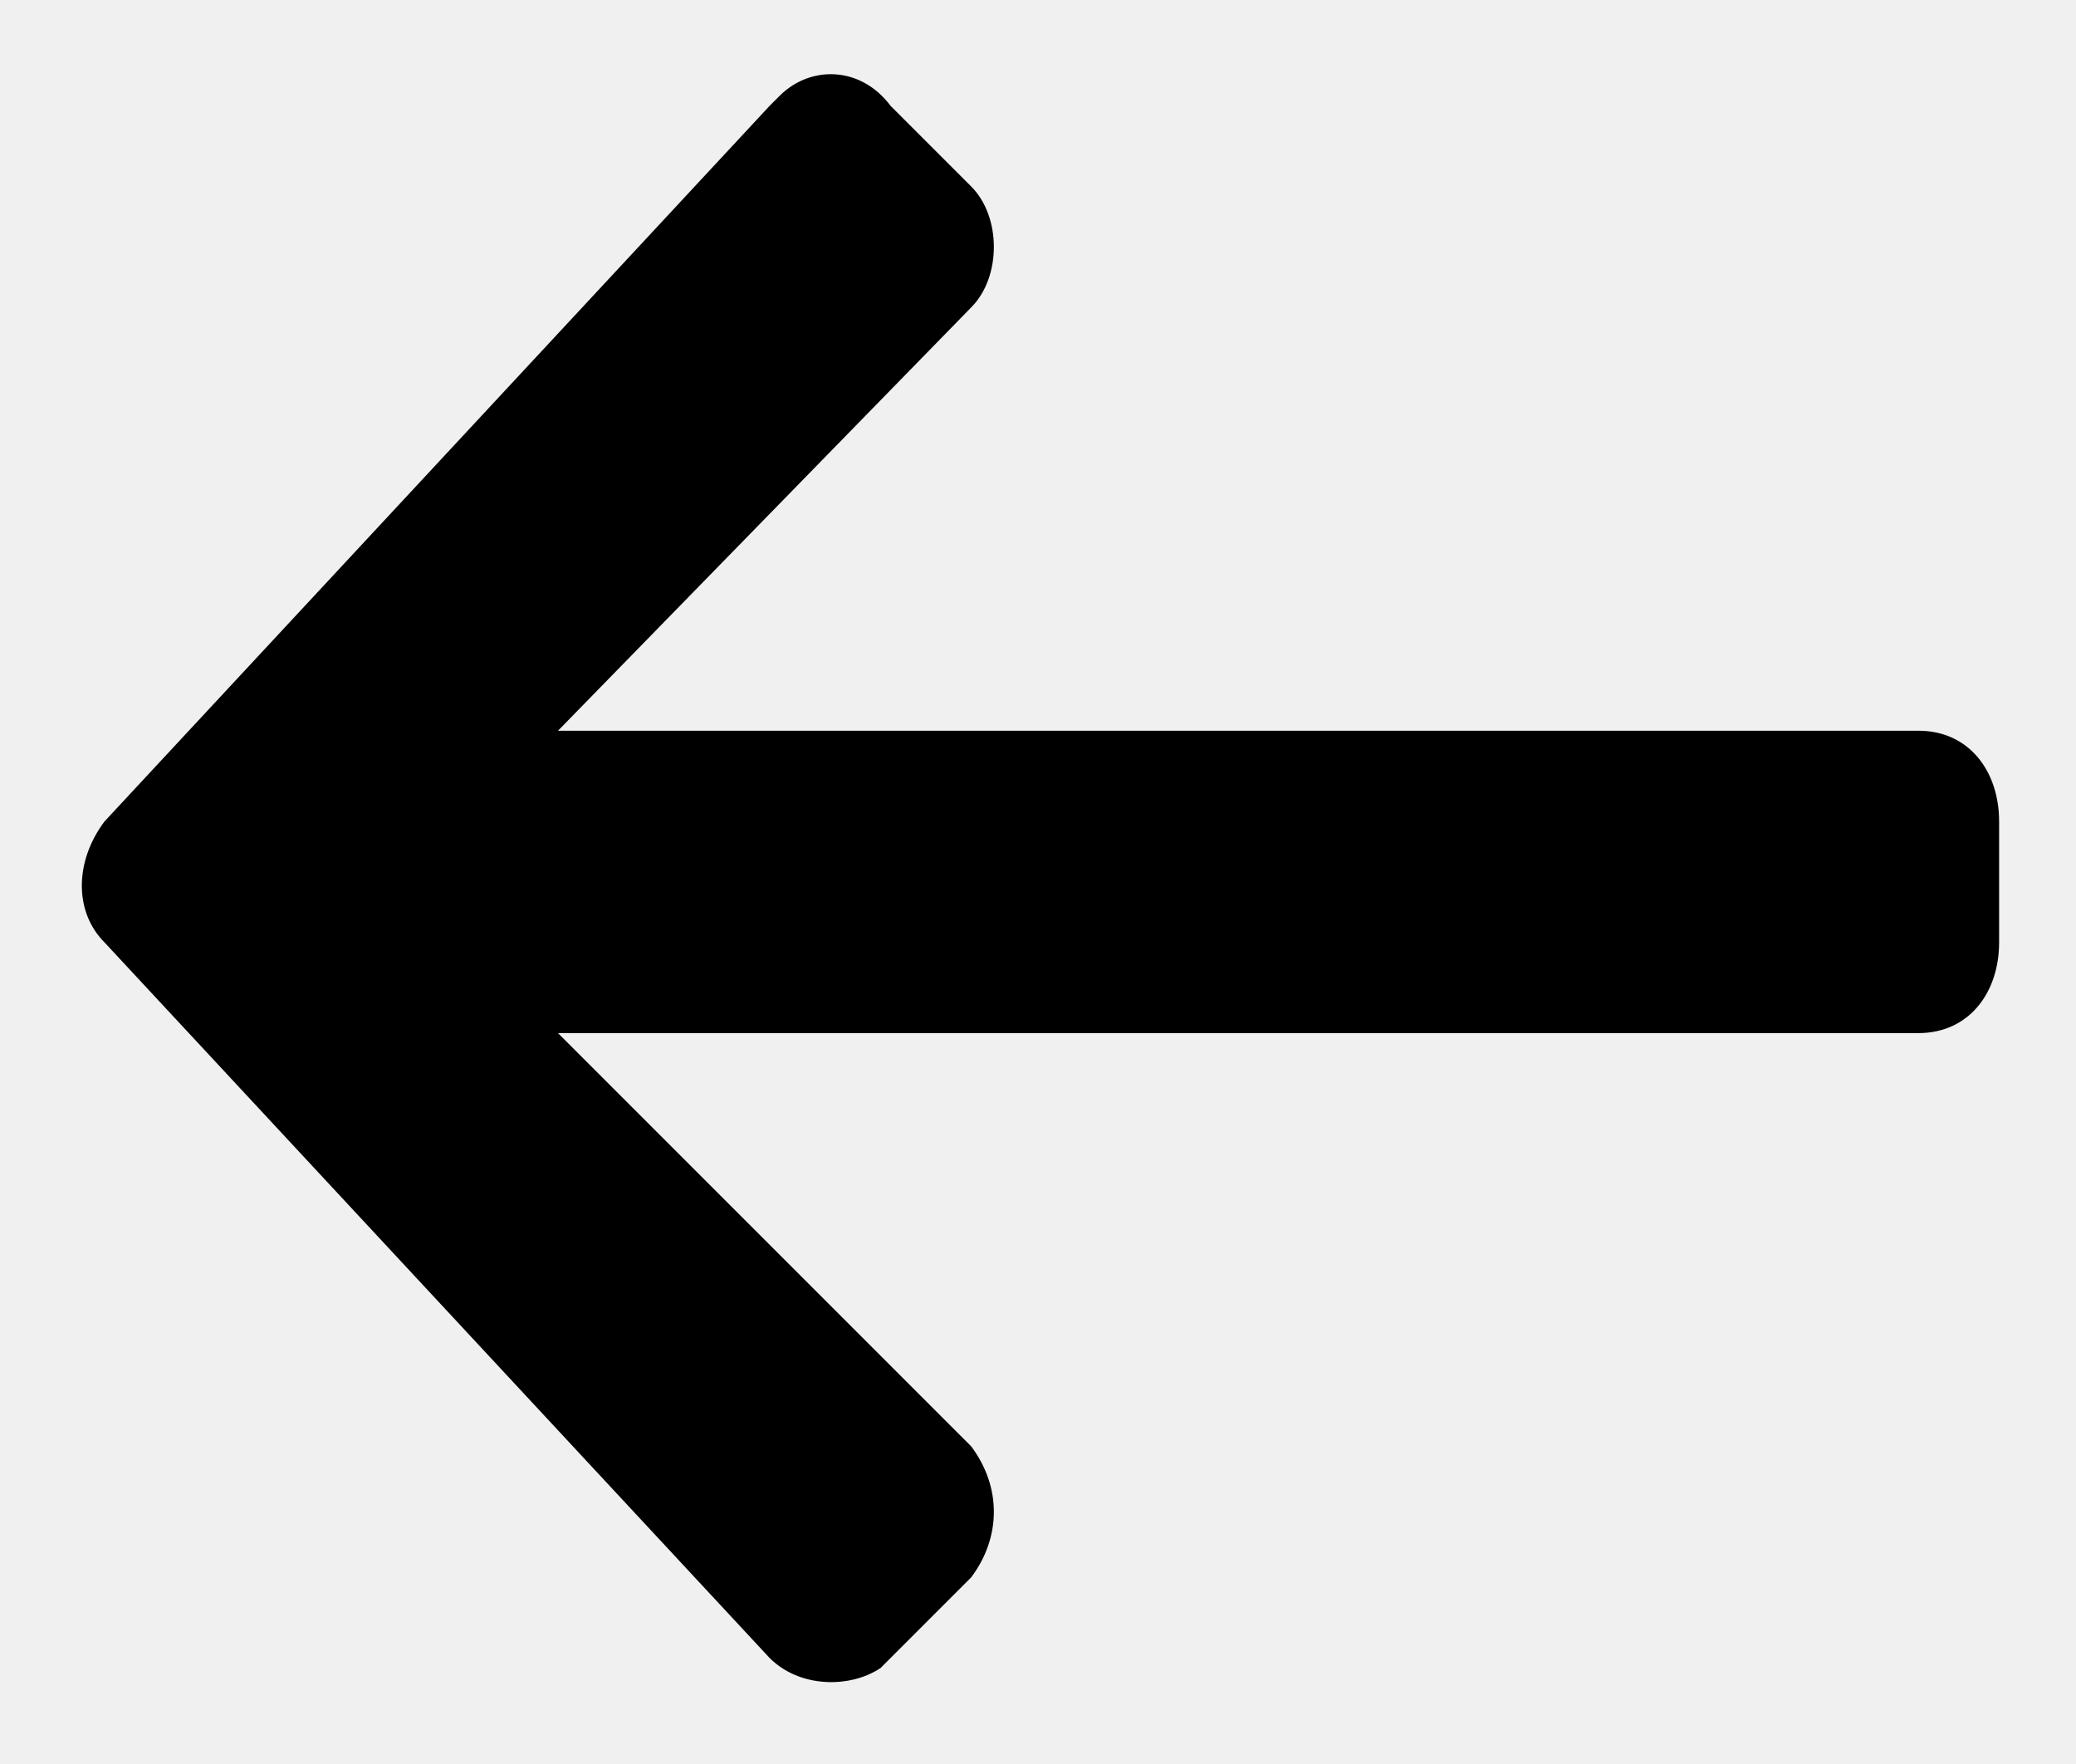
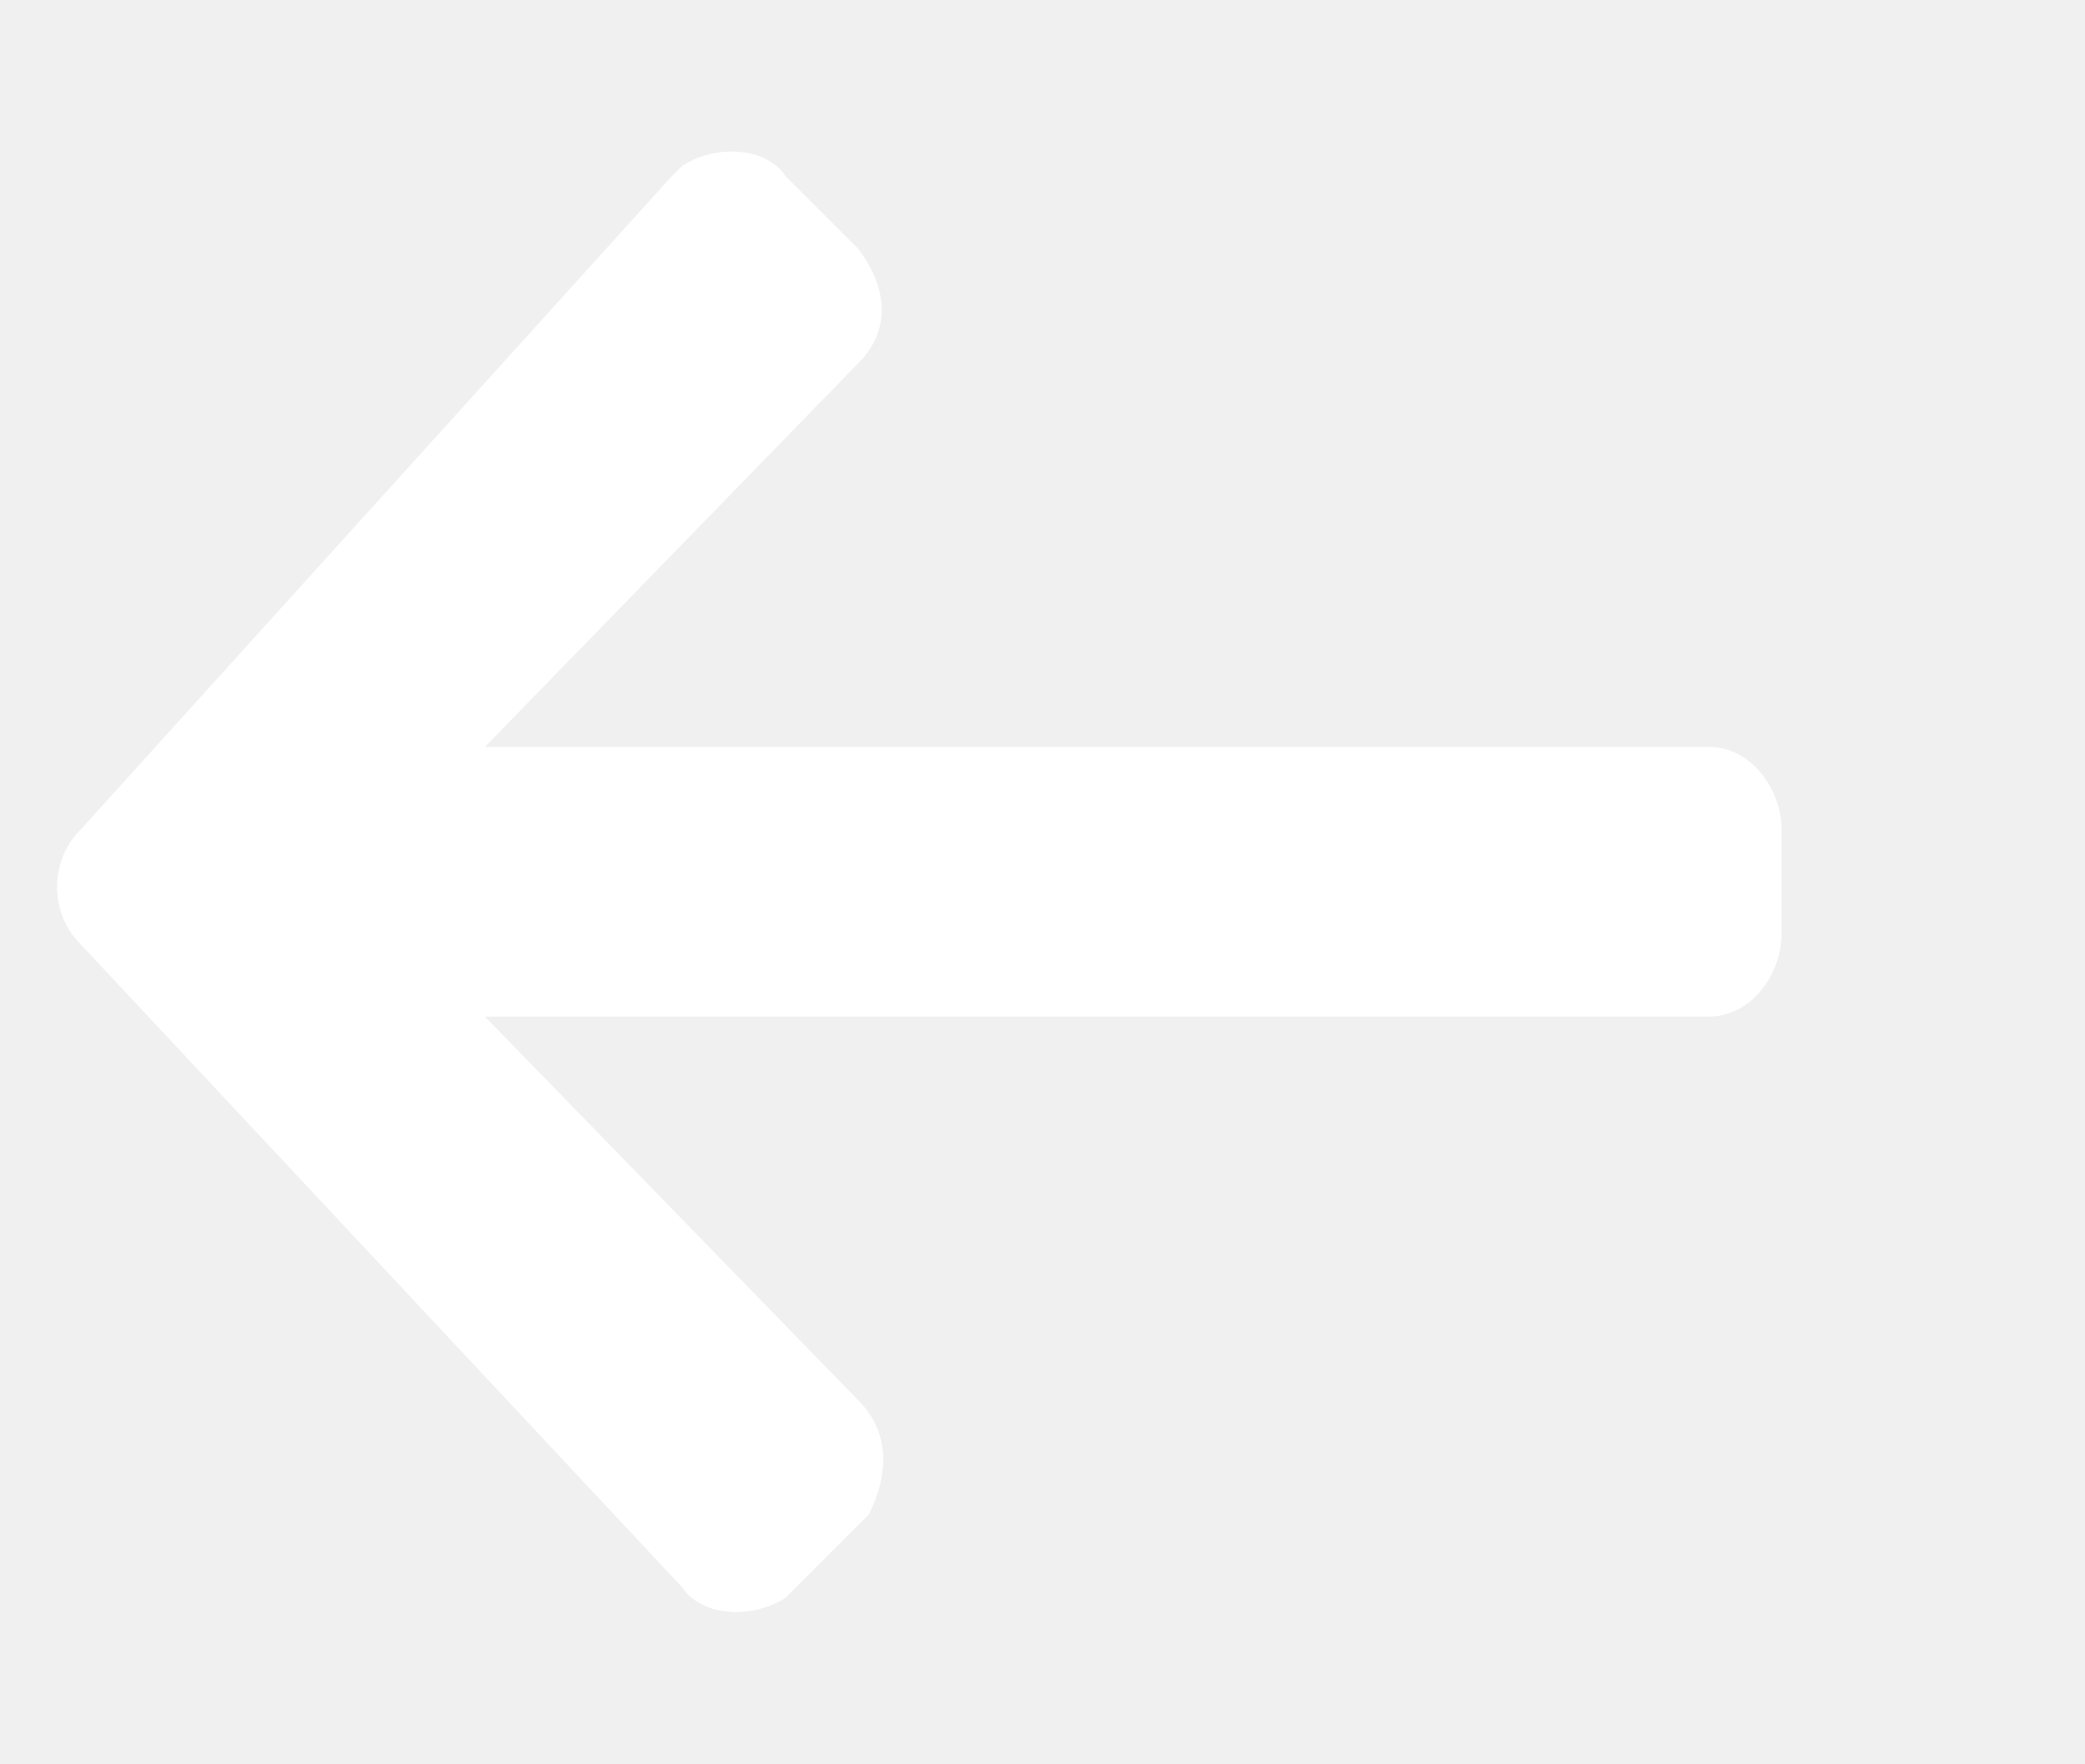
- <svg xmlns="http://www.w3.org/2000/svg" version="1.1" id="Layer_1" x="0px" y="0px" viewBox="0 0 20.6 17.5" style="enable-background:new 0 0 20.6 17.5;" xml:space="preserve">
-   <g transform="translate(0.837 0.75)">
-     <path d="M8.8,1.1L8,0.3C7.7-0.1,7.2-0.1,6.9,0.2c0,0,0,0-0.1,0.1L0.2,7.4c-0.3,0.4-0.3,0.9,0,1.2l6.6,7.1C7.1,16,7.6,16,7.9,15.8   c0,0,0,0,0.1-0.1l0.8-0.8c0.3-0.4,0.3-0.9,0-1.3L4.7,9.5h13.5c0.5,0,0.8-0.4,0.8-0.9l0,0V7.4c0-0.5-0.3-0.9-0.8-0.9l0,0H4.7   l4.1-4.2C9.1,2,9.1,1.4,8.8,1.1z" />
+ <svg xmlns="http://www.w3.org/2000/svg" version="1.1" id="Layer_1" x="0px" y="0px" viewBox="0 0 20.1 17" style="enable-background:new 0 0 20.1 17;" xml:space="preserve">
+   <style type="text/css">
+ 	.st0{fill:#FFFFFF;}
+ </style>
+   <g transform="translate(0.575 0.5)">
+     <path class="st0" d="M7.7,1.9L7,1.2c-0.2-0.3-0.7-0.3-1-0.1c0,0,0,0-0.1,0.1L0.2,7.5c-0.3,0.3-0.3,0.8,0,1.1L6,14.8   c0.2,0.3,0.7,0.3,1,0.1c0,0,0,0,0.1-0.1l0.7-0.7C8,13.7,8,13.3,7.7,13L4.1,9.3h11.8c0.4,0,0.7-0.4,0.7-0.8c0,0,0,0,0,0v-1   c0-0.4-0.3-0.8-0.7-0.8c0,0,0,0,0,0H4.1L7.7,3C8,2.7,8,2.3,7.7,1.9z" />
  </g>
</svg>
